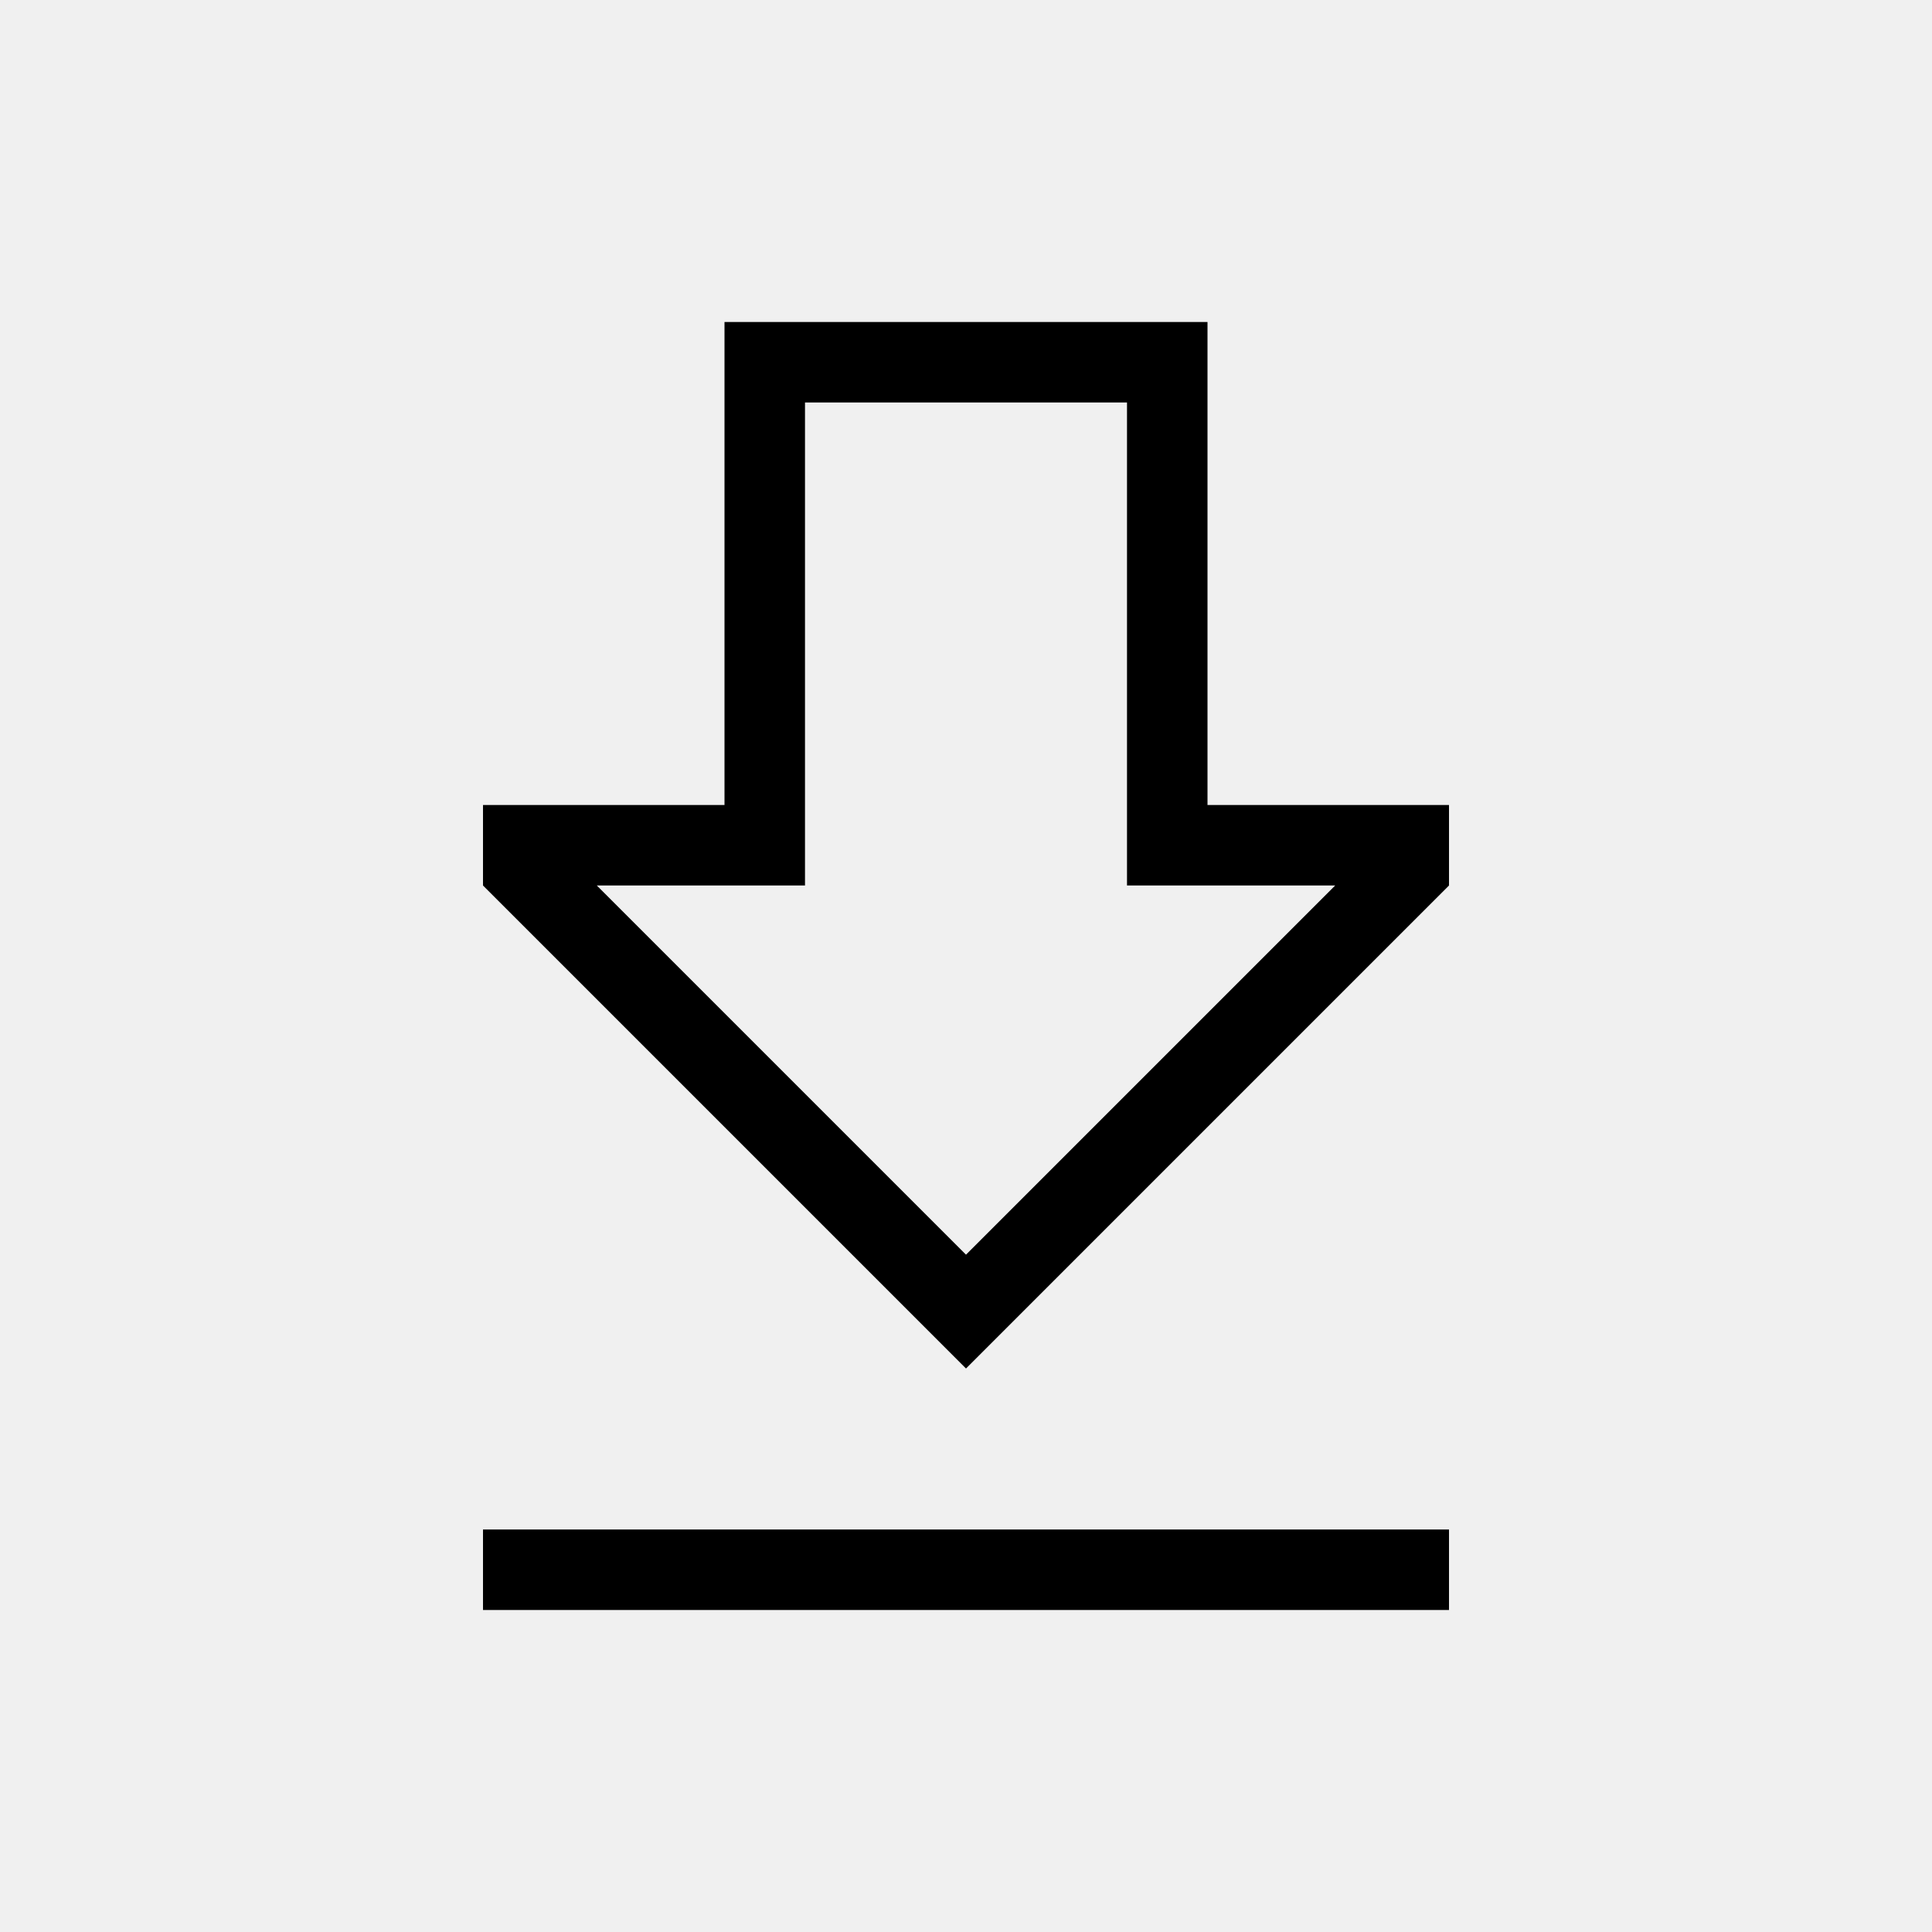
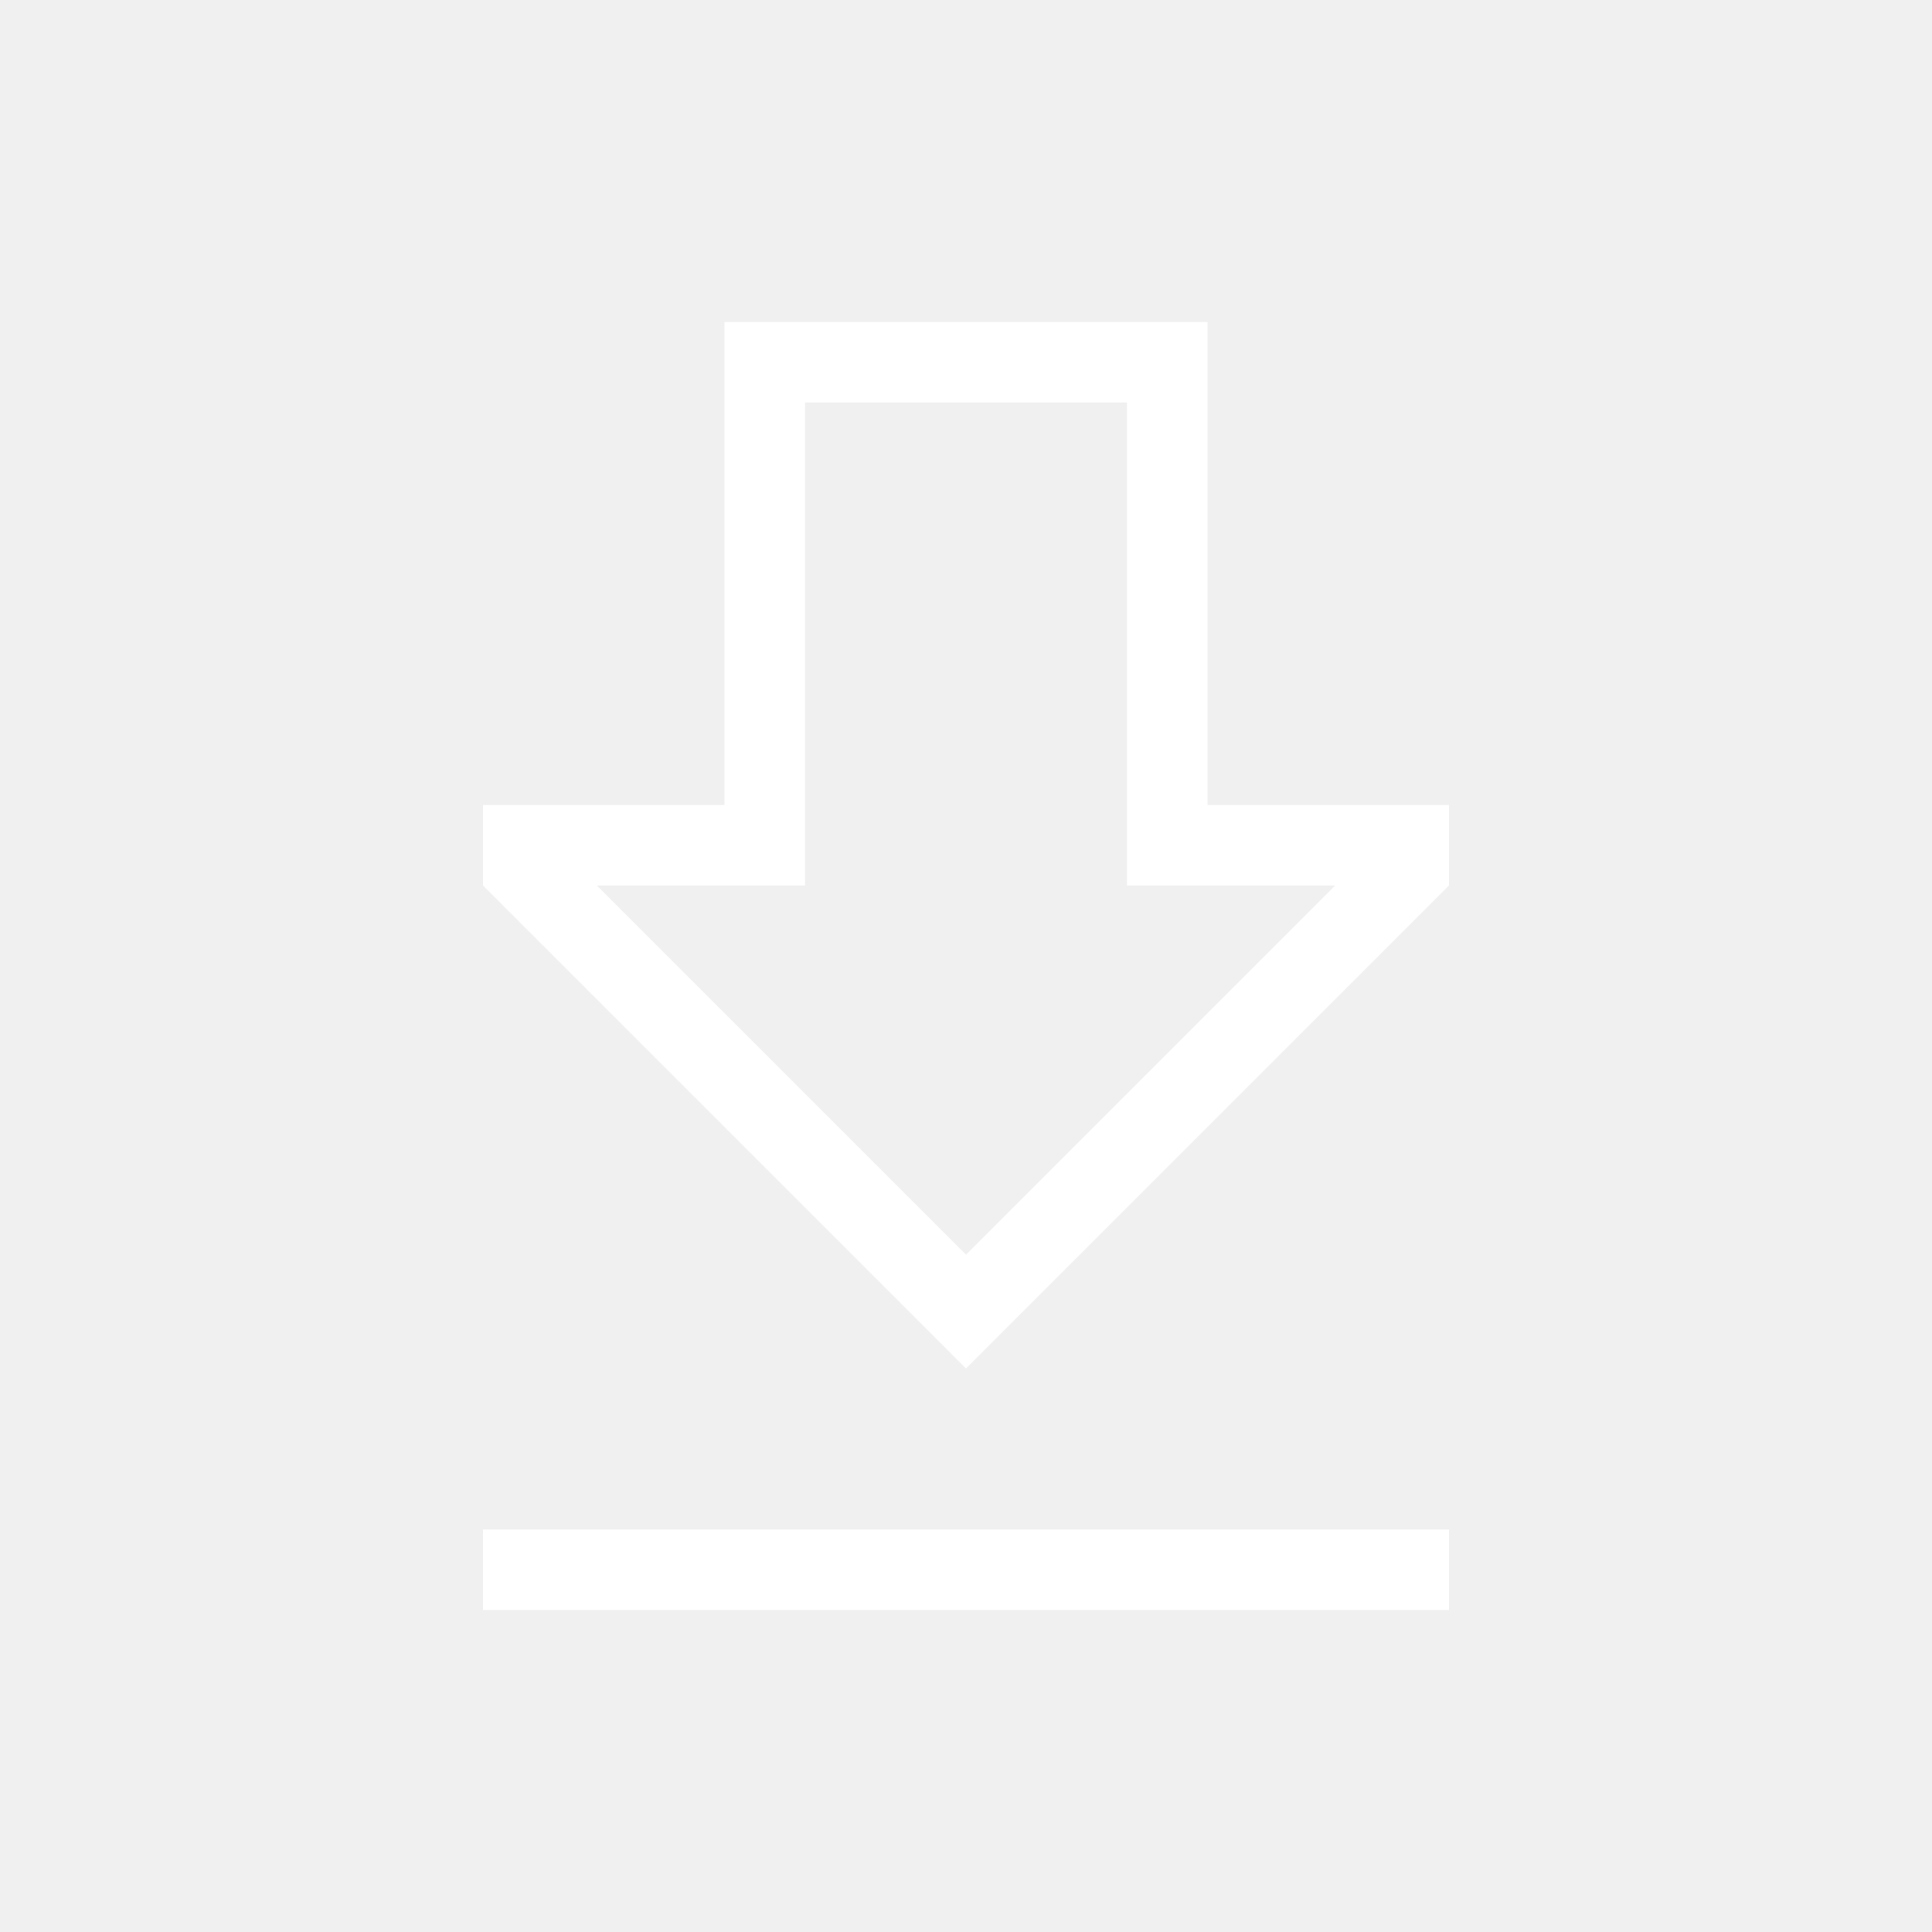
- <svg xmlns="http://www.w3.org/2000/svg" width="24" height="24" viewBox="0 0 24 24" id="root">
+ <svg xmlns="http://www.w3.org/2000/svg" width="24" height="24" viewBox="0 0 24 24" id="root" fill="#FFF">
  <path d="M14,5v6h2.586L12,15.586,7.414,11H10V5h4m1-1H9v6H6v1l6,6,6-6V10H15V4Z" />
  <rect x="6" y="19" width="12" height="1" />
</svg>
